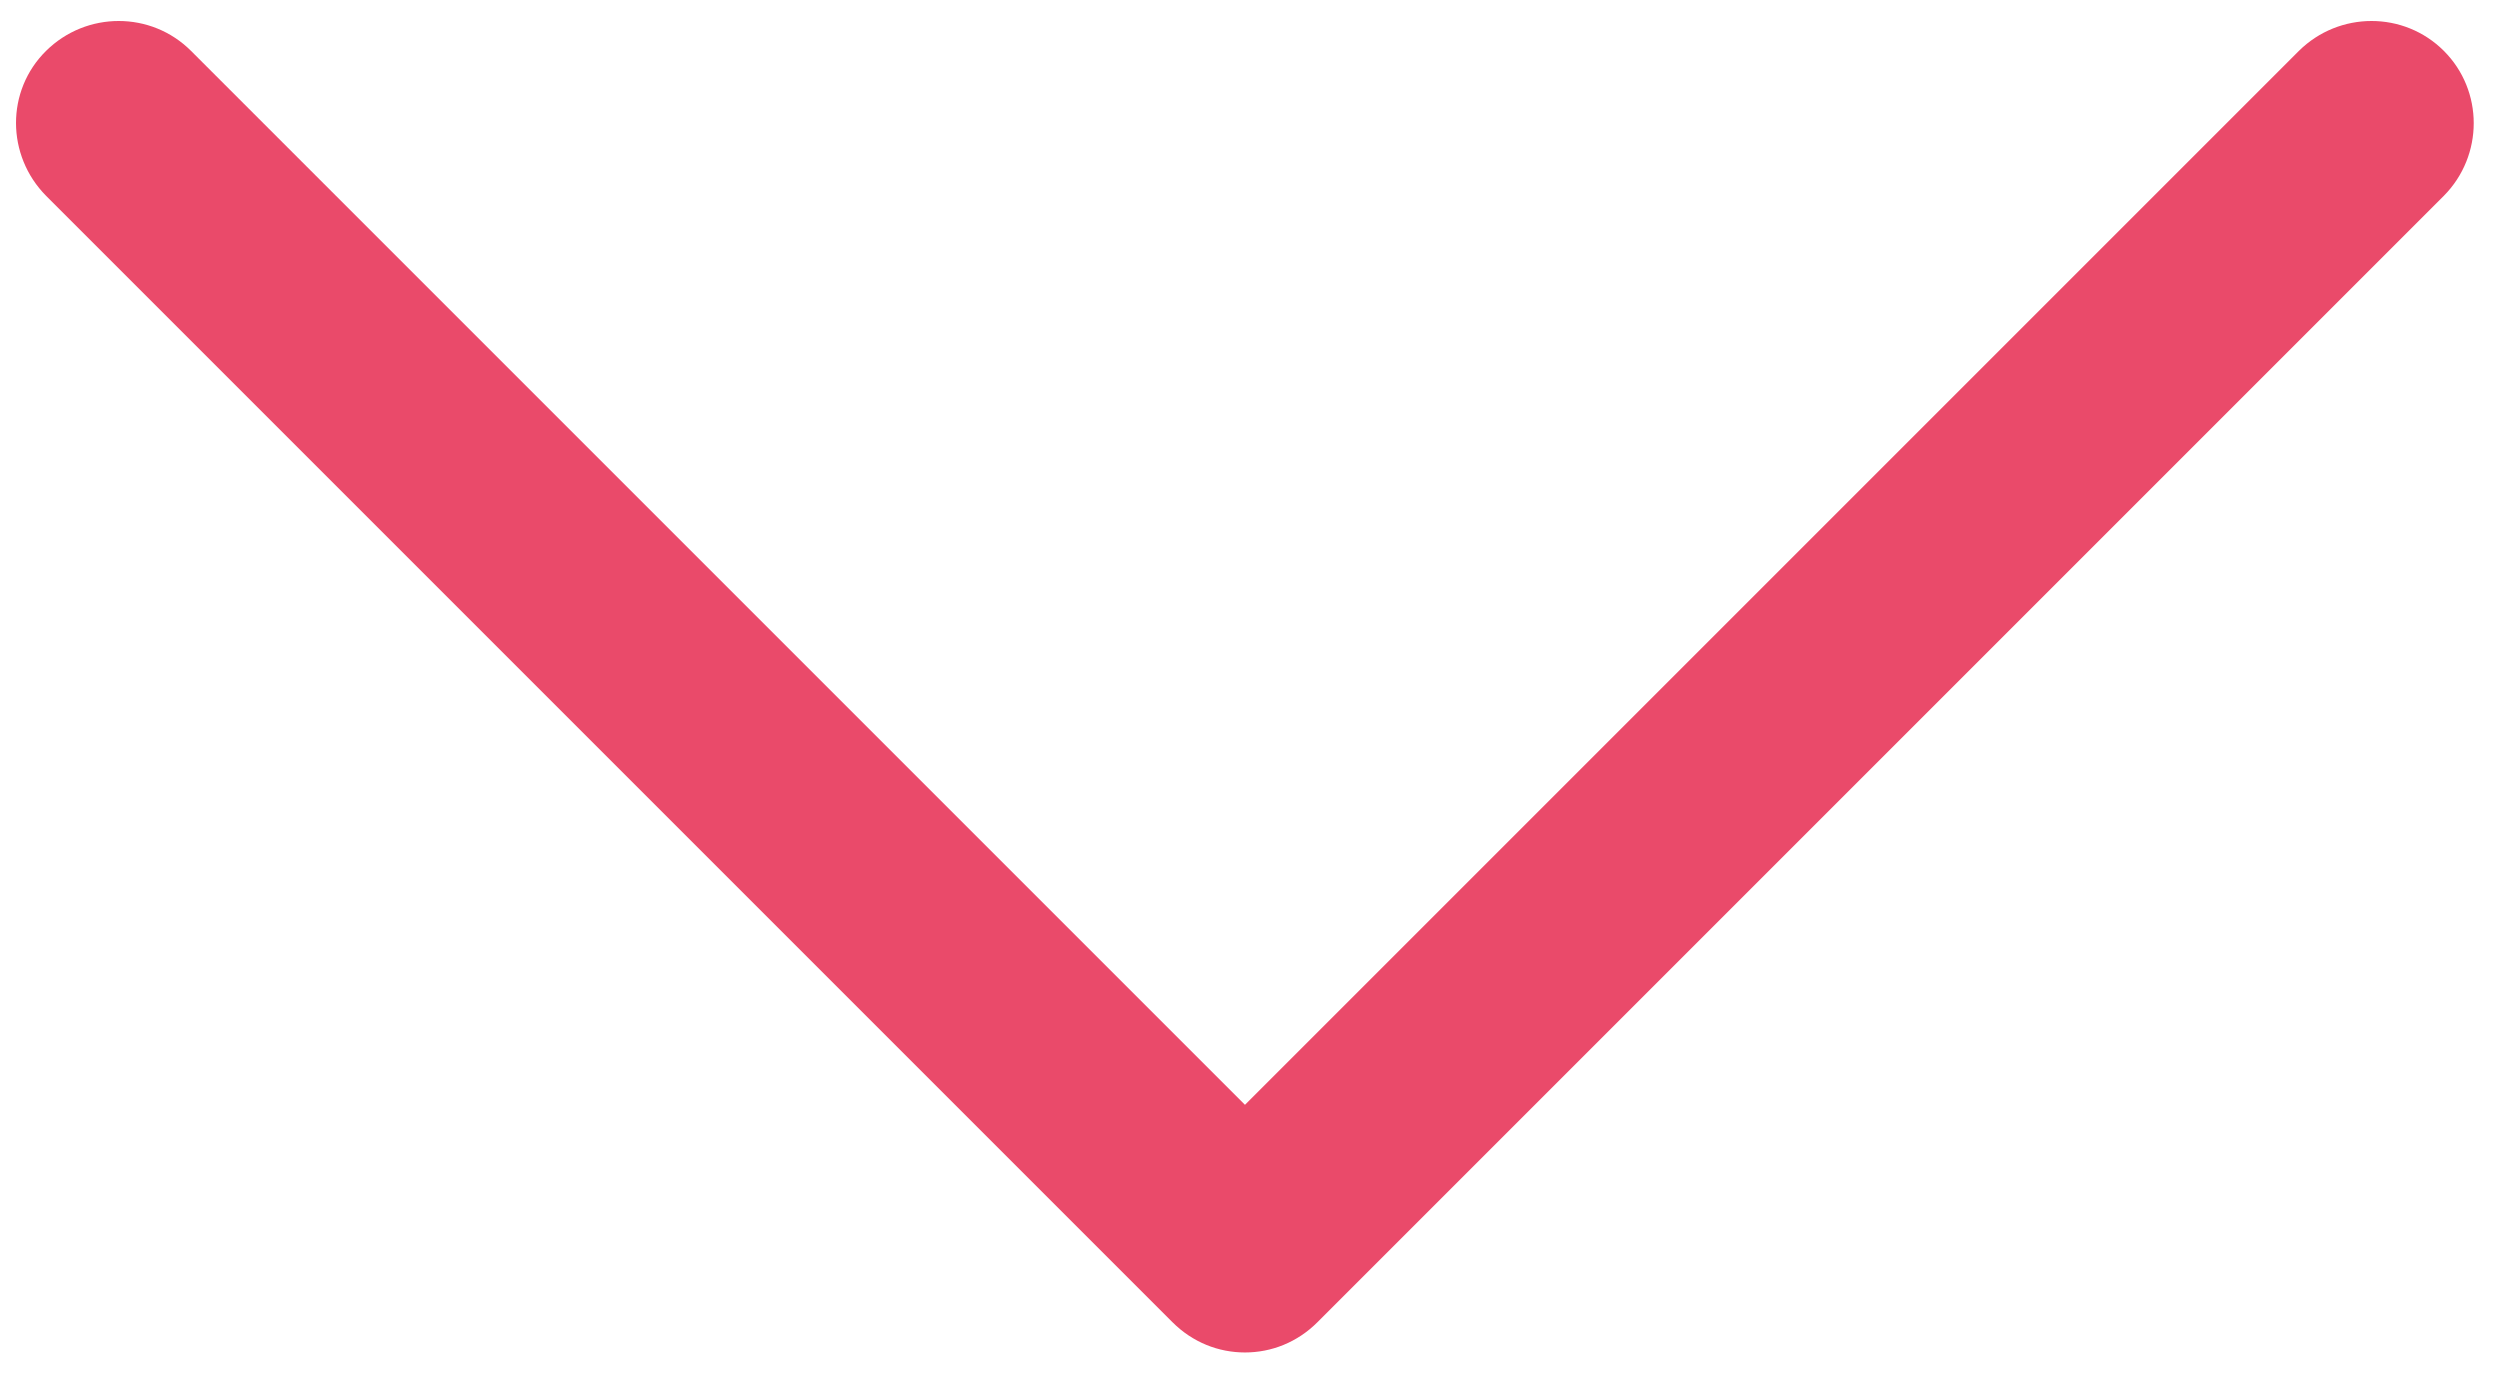
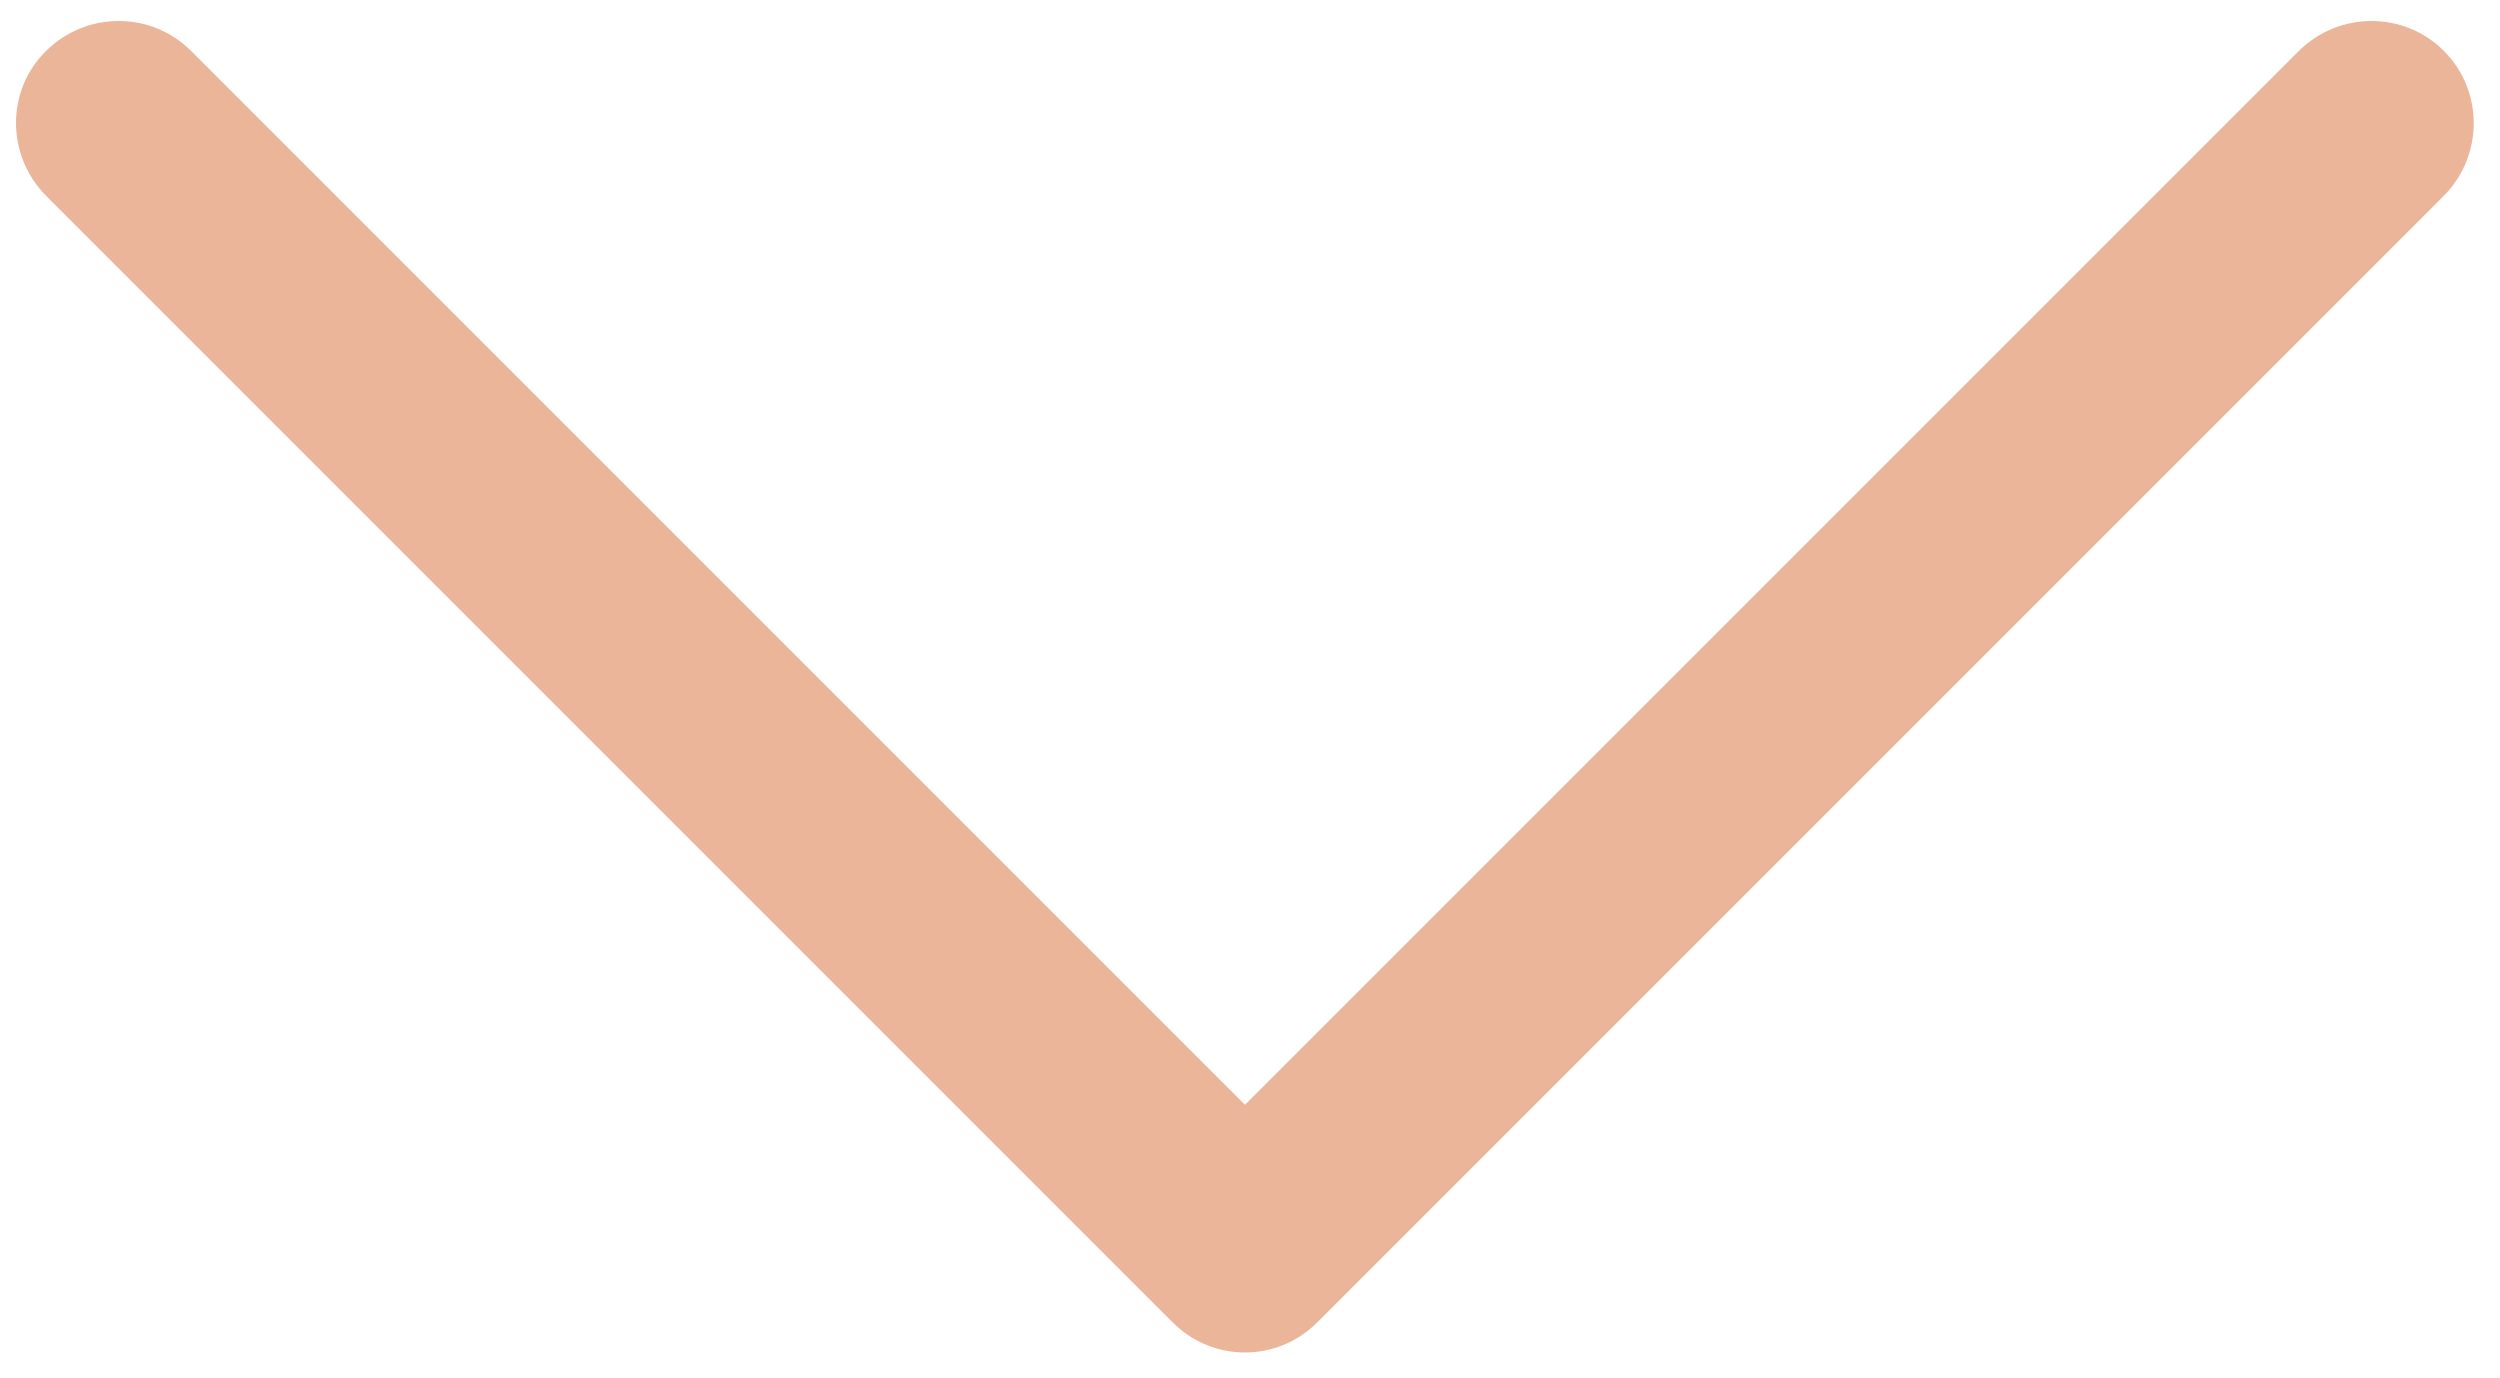
<svg xmlns="http://www.w3.org/2000/svg" version="1.1" id="Layer_1" x="0px" y="0px" viewBox="0 0 520.9 287" style="enable-background:new 0 0 520.9 287;" xml:space="preserve">
  <style type="text/css">
- 	.st0{fill:#EA4A6A;}
+ 	.st0{fill:#EBB59A;}
</style>
  <g>
    <g>
-       <path class="st0" d="M509.2,10.6c-8.3-8.3-21.8-8.3-30.2,0L259.4,230.2L39.8,10.6c-8.3-8.3-21.8-8.3-30.2,0s-8.3,21.8,0,30.2    l234.7,234.7c4.2,4.2,9.6,6.3,15.1,6.3c5.5,0,10.9-2.1,15.1-6.3L509.2,40.8C517.5,32.4,517.5,18.9,509.2,10.6z" />
+       <path class="st0" d="M509.2,10.6c-8.3-8.3-21.8-8.3-30.2,0L259.4,230.2L39.8,10.6c-8.3-8.3-21.8-8.3-30.2,0s-8.3,21.8,0,30.2    l234.7,234.7c4.2,4.2,9.6,6.3,15.1,6.3s10.9-2.1,15.1-6.3L509.2,40.8C517.5,32.4,517.5,18.9,509.2,10.6z" />
    </g>
  </g>
</svg>
